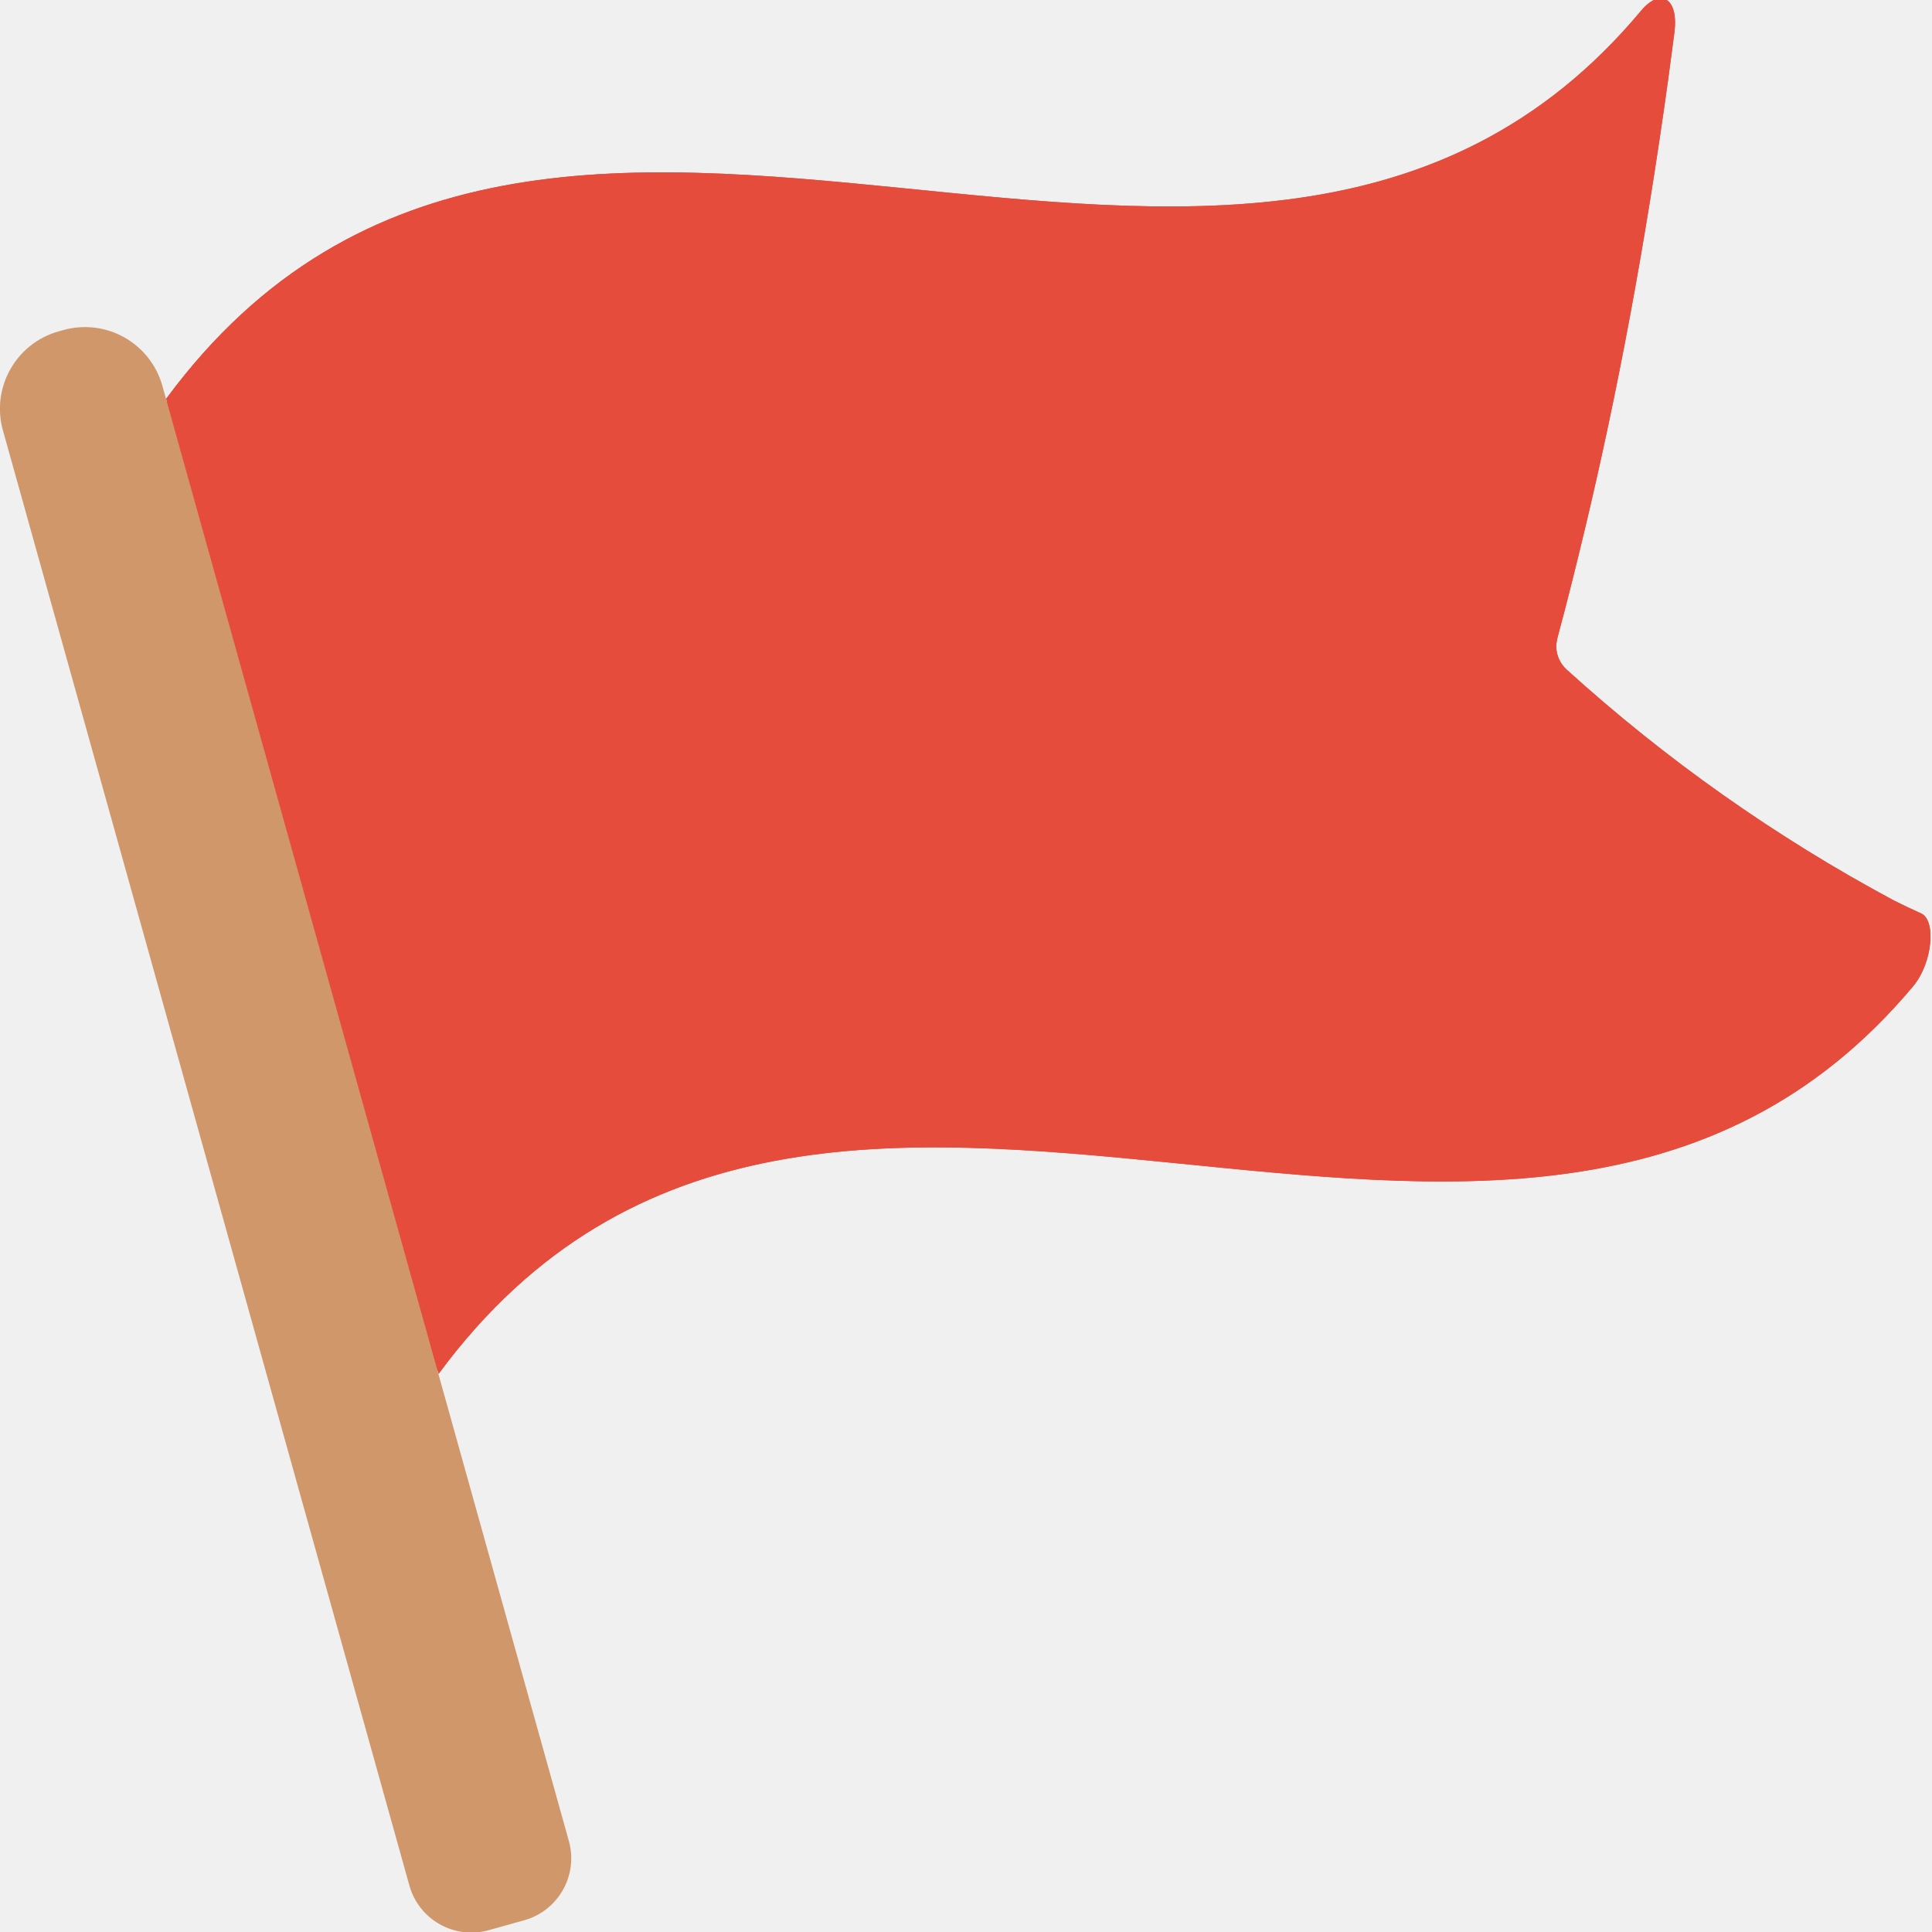
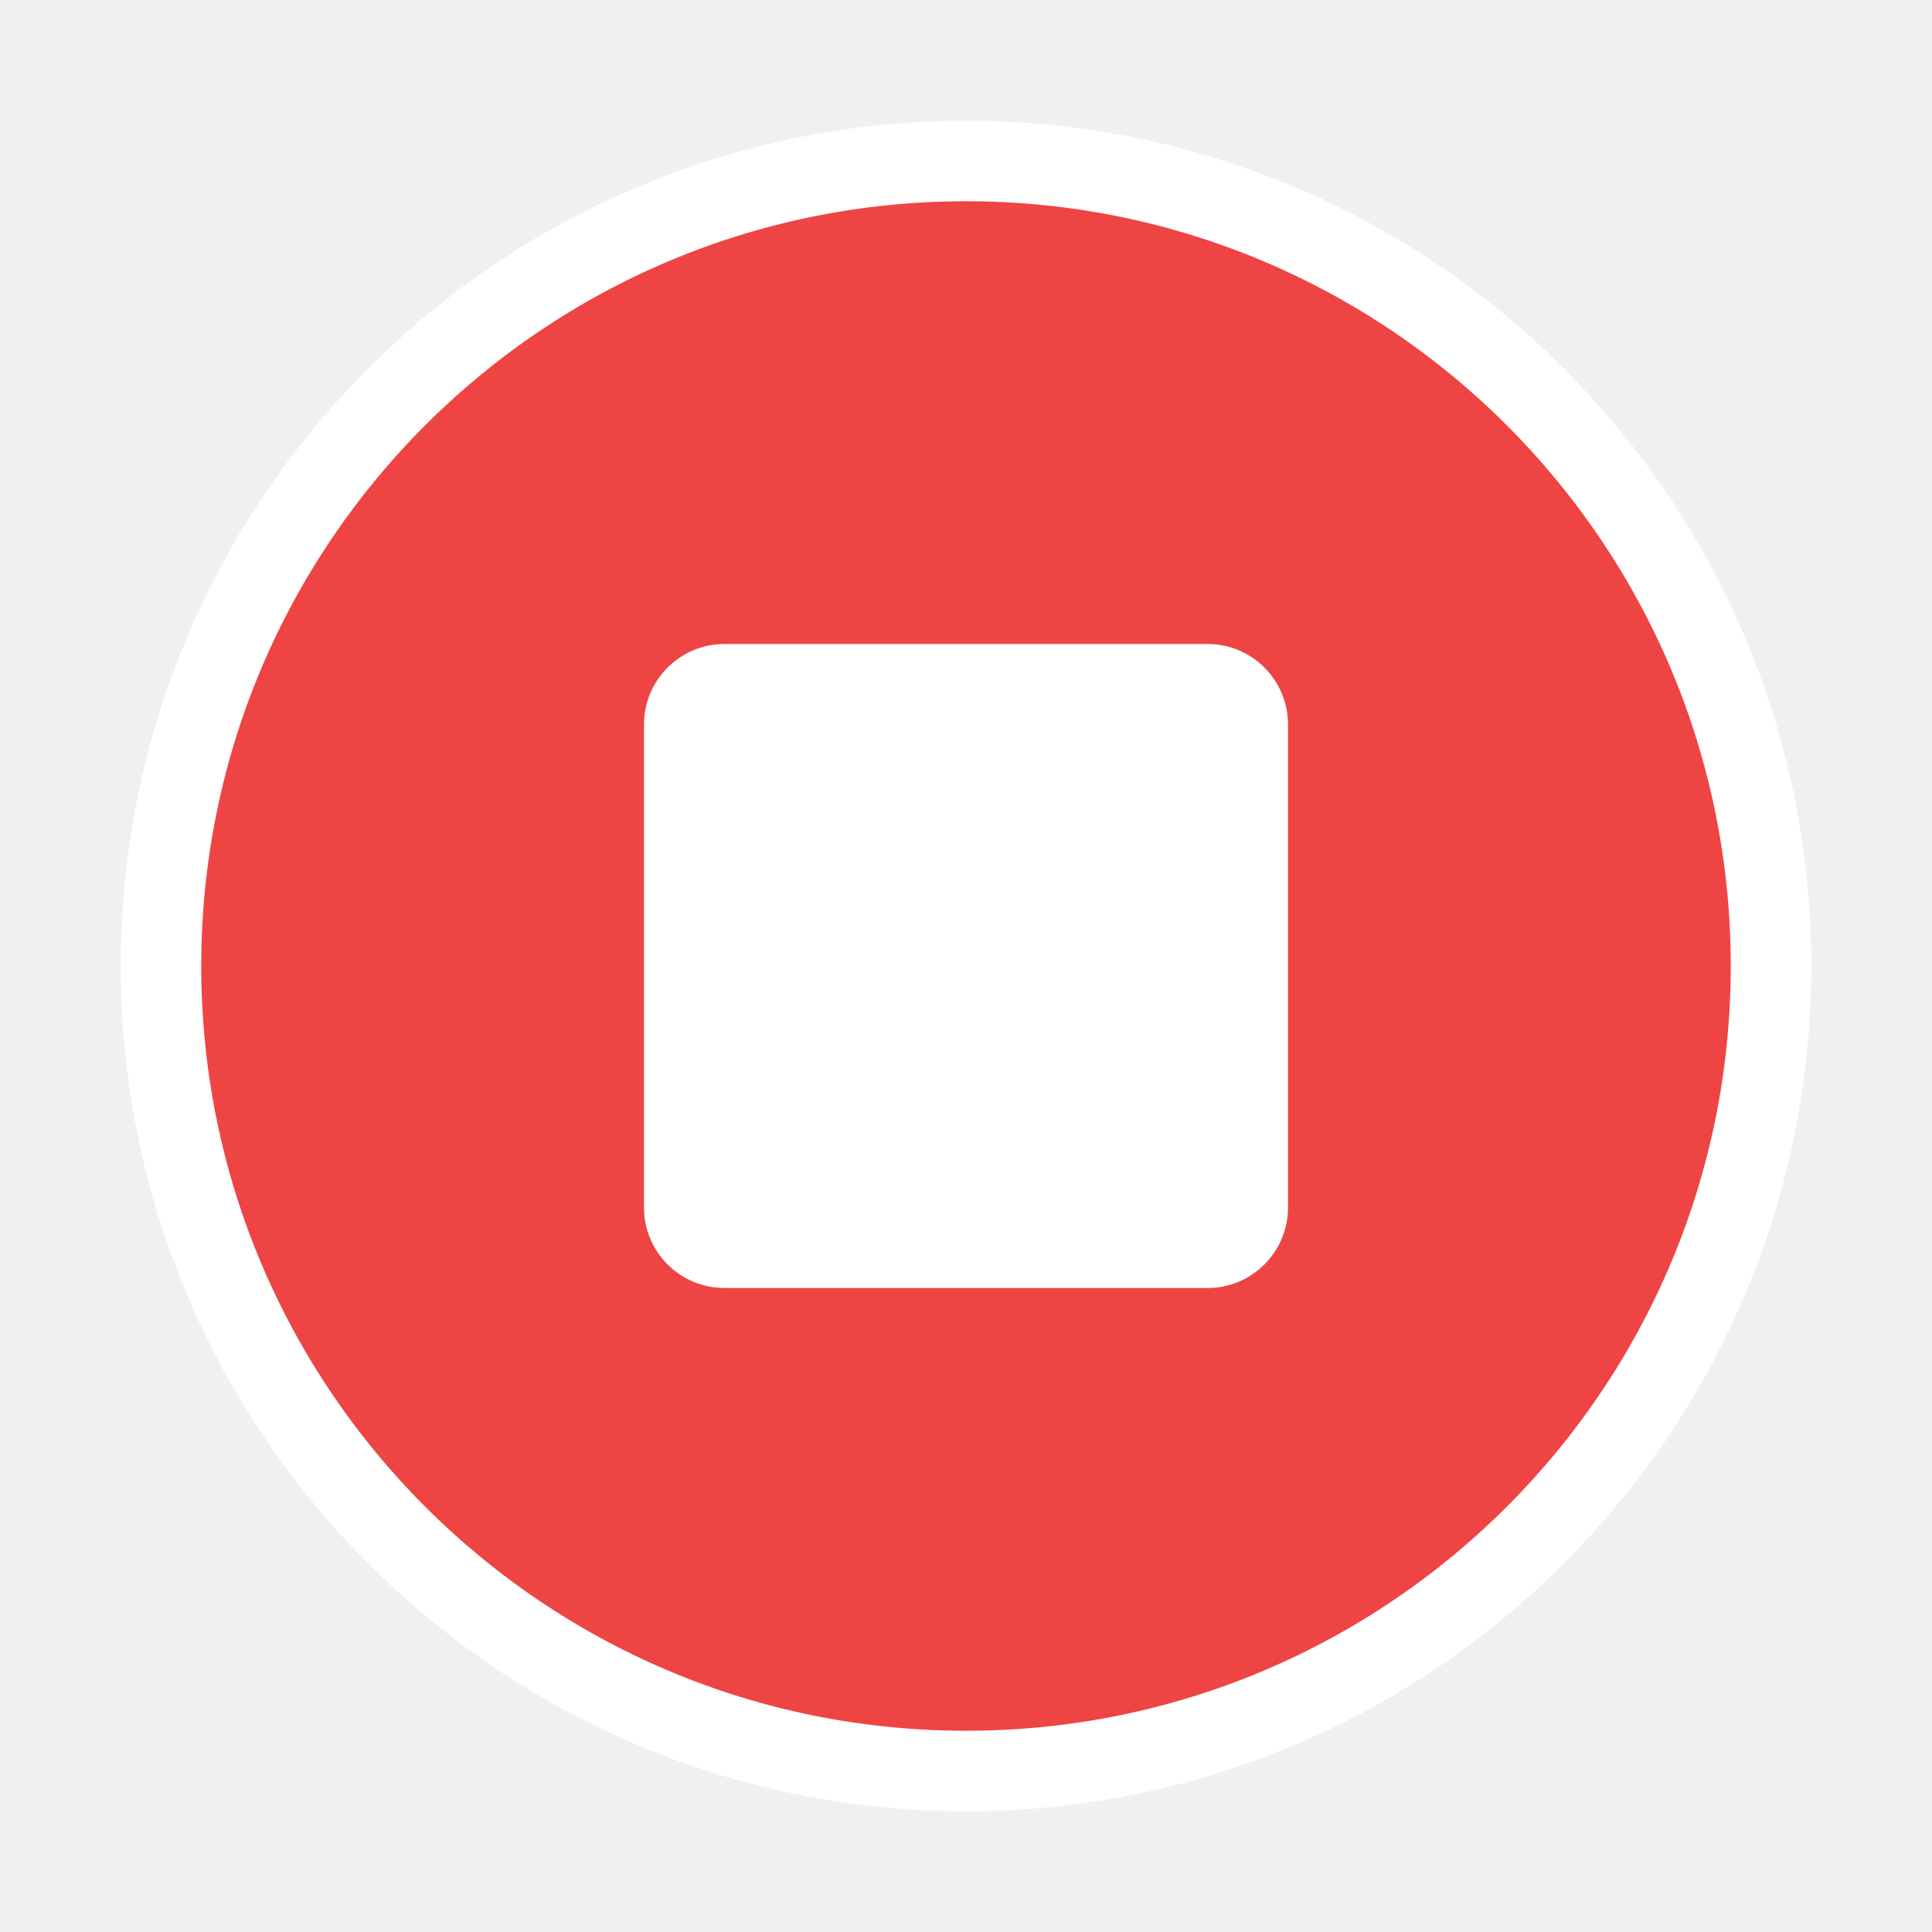
- <svg xmlns="http://www.w3.org/2000/svg" height="16" viewBox="0 0 58 58" width="16">
-   <g id="Page-1" fill="none" fill-rule="evenodd">
-     <g id="037---Waypoint-Flag" fill-rule="nonzero" transform="translate(-1 -1)">
-       <path id="Shape" d="m58.44 30.6c-11.88 14.2-32.78-3.93-44.27 11.64l-.66-2.34v-.01c-2.29-8.19-4.58-16.383-6.87-24.58-.22-.78-.43-1.56-.65-2.34 11.49-15.57 32.4 2.56 44.27-11.64.58-.7 1.13-.4 1.01.62-.06.48-.13.96-.19 1.43-.69 5-1.53 9.44-2.49 13.46-.27 1.13-.54 2.22-.83 3.29-.018.076-.032.153-.04.23-.011.28.103.551.31.74 2.978 2.702 6.276 5.029 9.82 6.93.28.14.55.27.82.39.46.2.35 1.48-.23 2.18z" fill="#e64c3c" />
-       <path id="Shape" d="m58.44 30.6c-11.88 14.2-32.78-3.93-44.27 11.64-.22-.78-1.95-.87-2.17-1.65v-.01c-2.29-8.19-4.58-16.383-6.87-24.58-.22-.78 1.08-2.25.86-3.03 11.49-15.57 32.4 2.56 44.27-11.64.58-.7 1.13-.4 1.01.62-.06.48-.13.96-.19 1.43-.69 5-1.53 9.44-2.49 13.46-.27 1.13-.54 2.22-.83 3.29-.018.076-.032.153-.04.23-.011.28.103.551.31.74 2.978 2.702 6.276 5.029 9.82 6.93.28.14.55.27.82.39.46.2.35 1.48-.23 2.18z" fill="#e64c3c" />
-       <path id="Shape" d="m9.452 10.011h.143c.64 0 1.254.254 1.707.707.453.453.707 1.067.707 1.707v45.363c0 1.066-.865 1.931-1.931 1.931h-1.109c-1.066 0-1.931-.865-1.931-1.931v-45.363c0-1.333 1.081-2.414 2.414-2.414z" fill="#cf976a" transform="matrix(.963 -.269 .269 .963 -9.032 3.849)" />
-     </g>
-   </g>
+ <svg xmlns="http://www.w3.org/2000/svg" width="24" height="24" viewBox="0 0 24 24">
+   <circle cx="12" cy="12" r="10" fill="#EF4444" stroke="#ffffff" stroke-width="1" />
+   <rect x="8" y="8" width="8" height="8" rx="1" fill="#ffffff" />
</svg>
